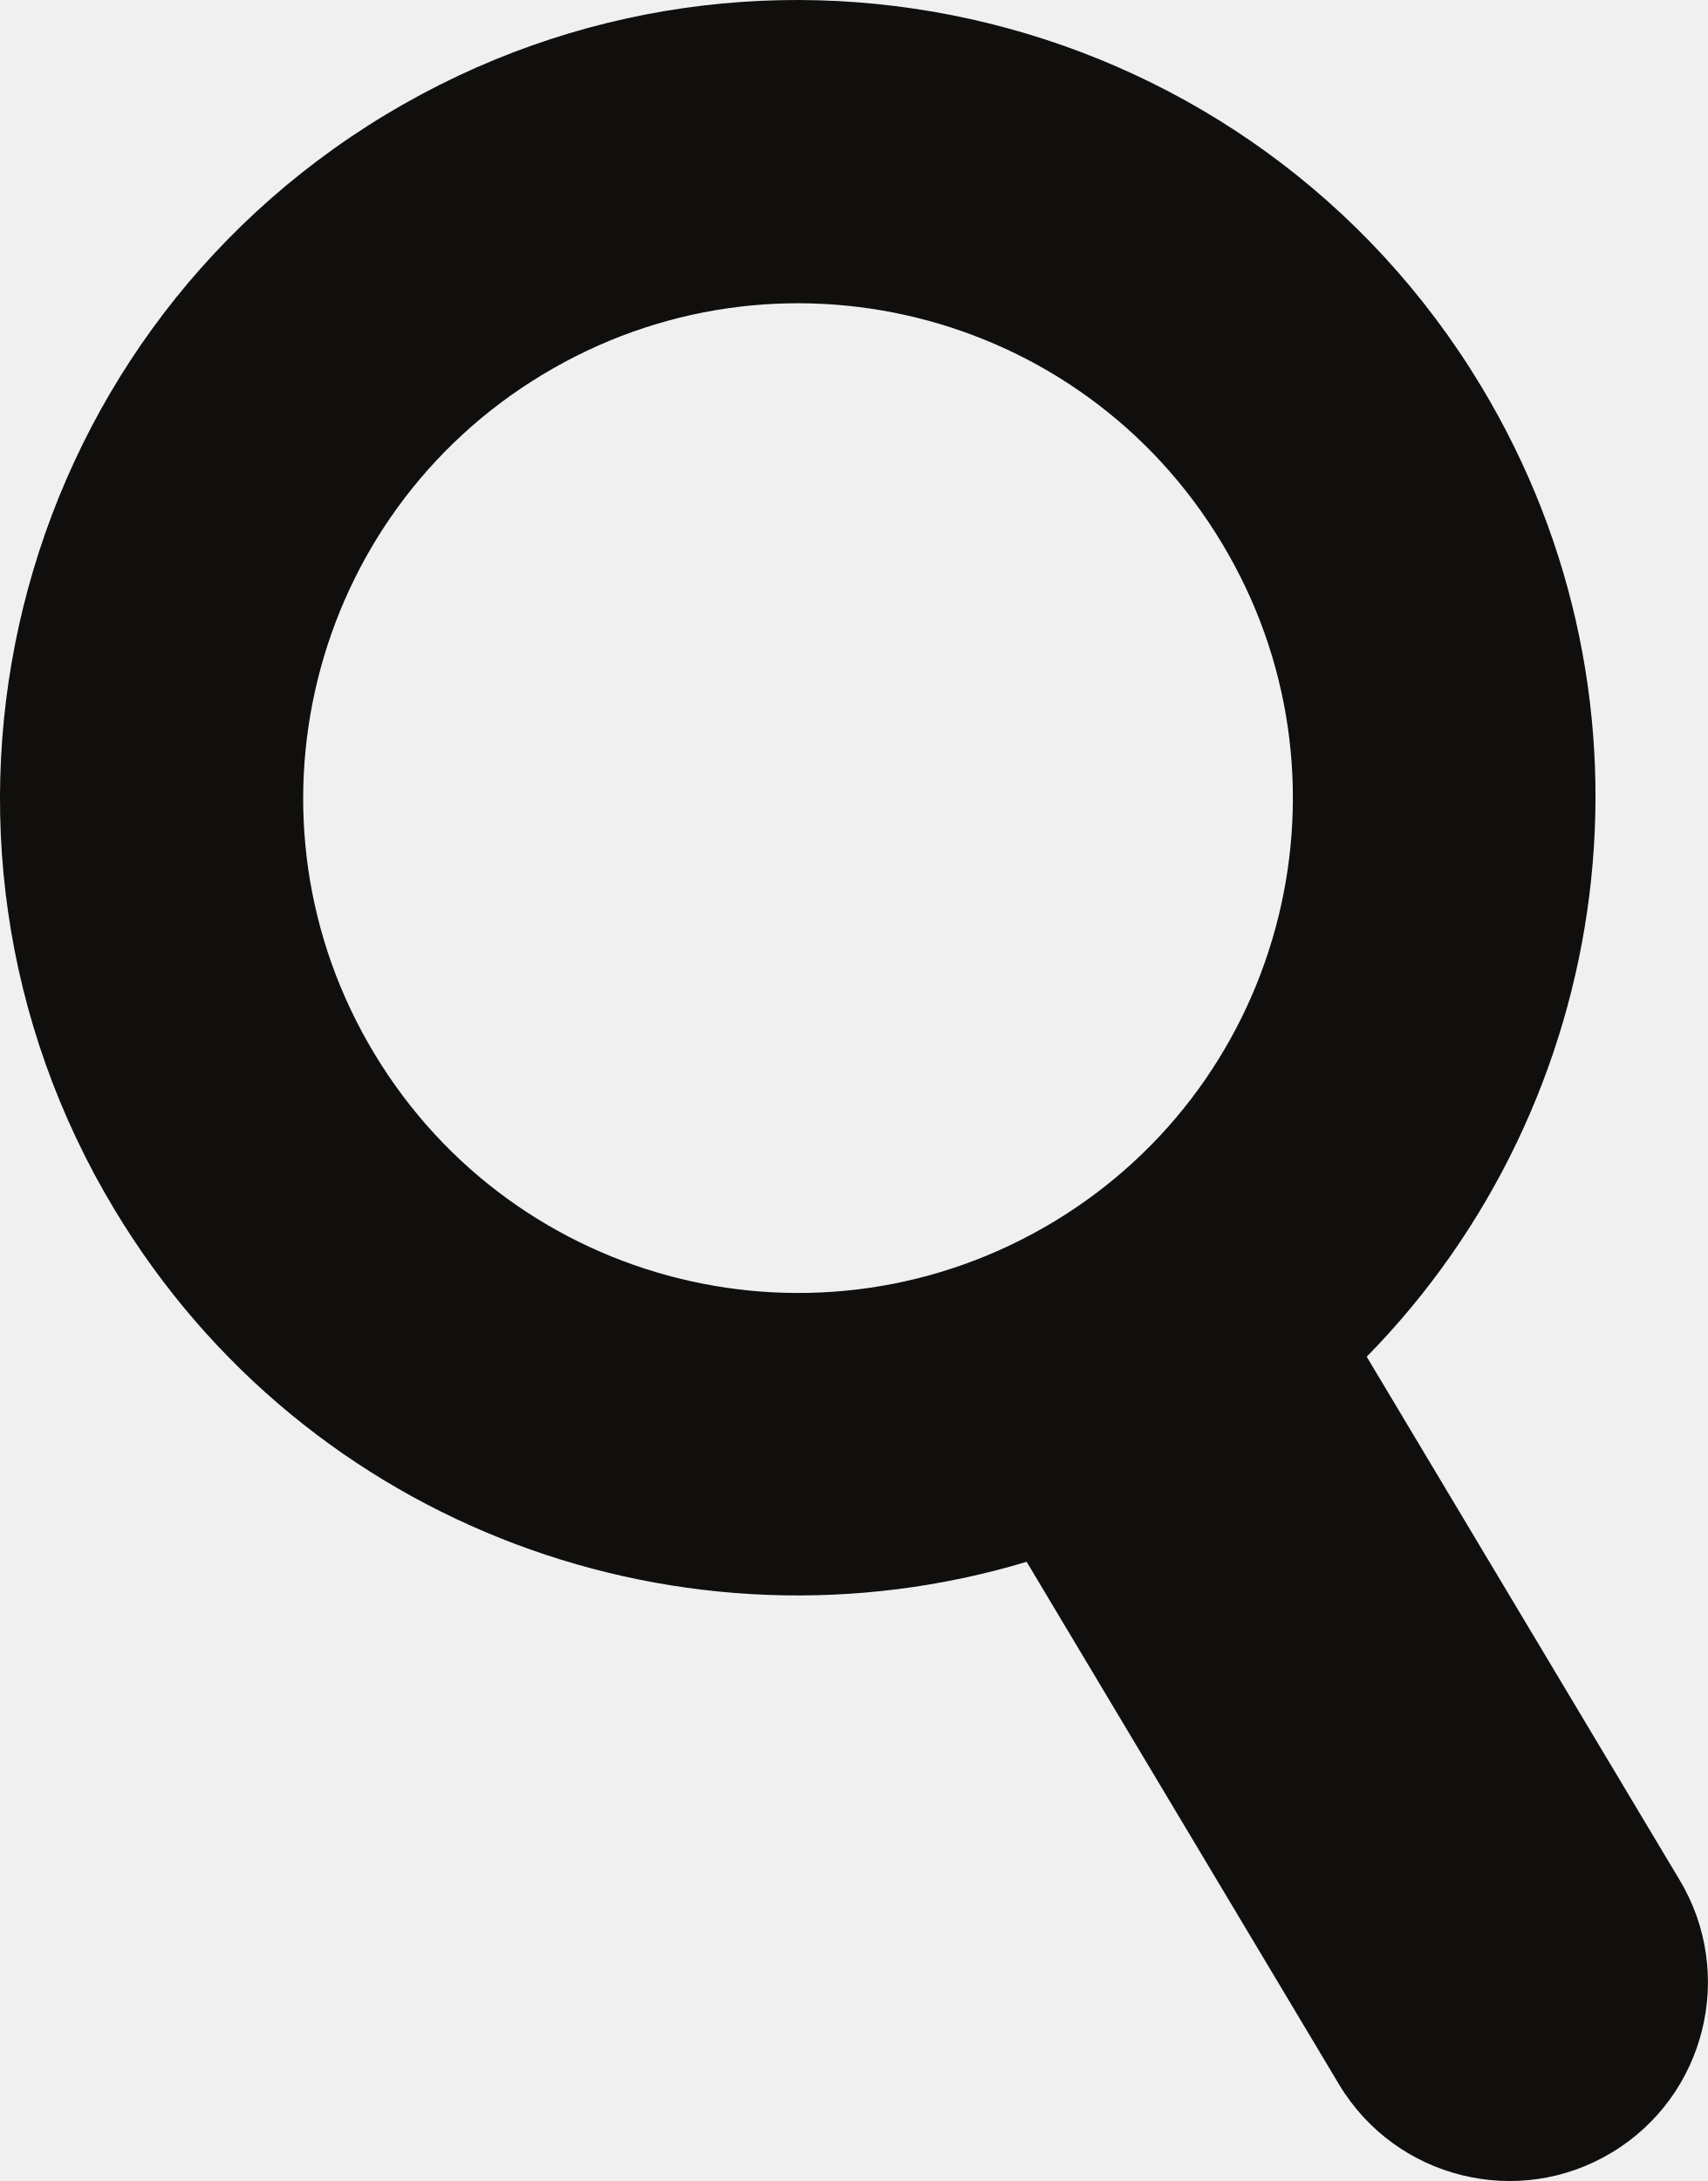
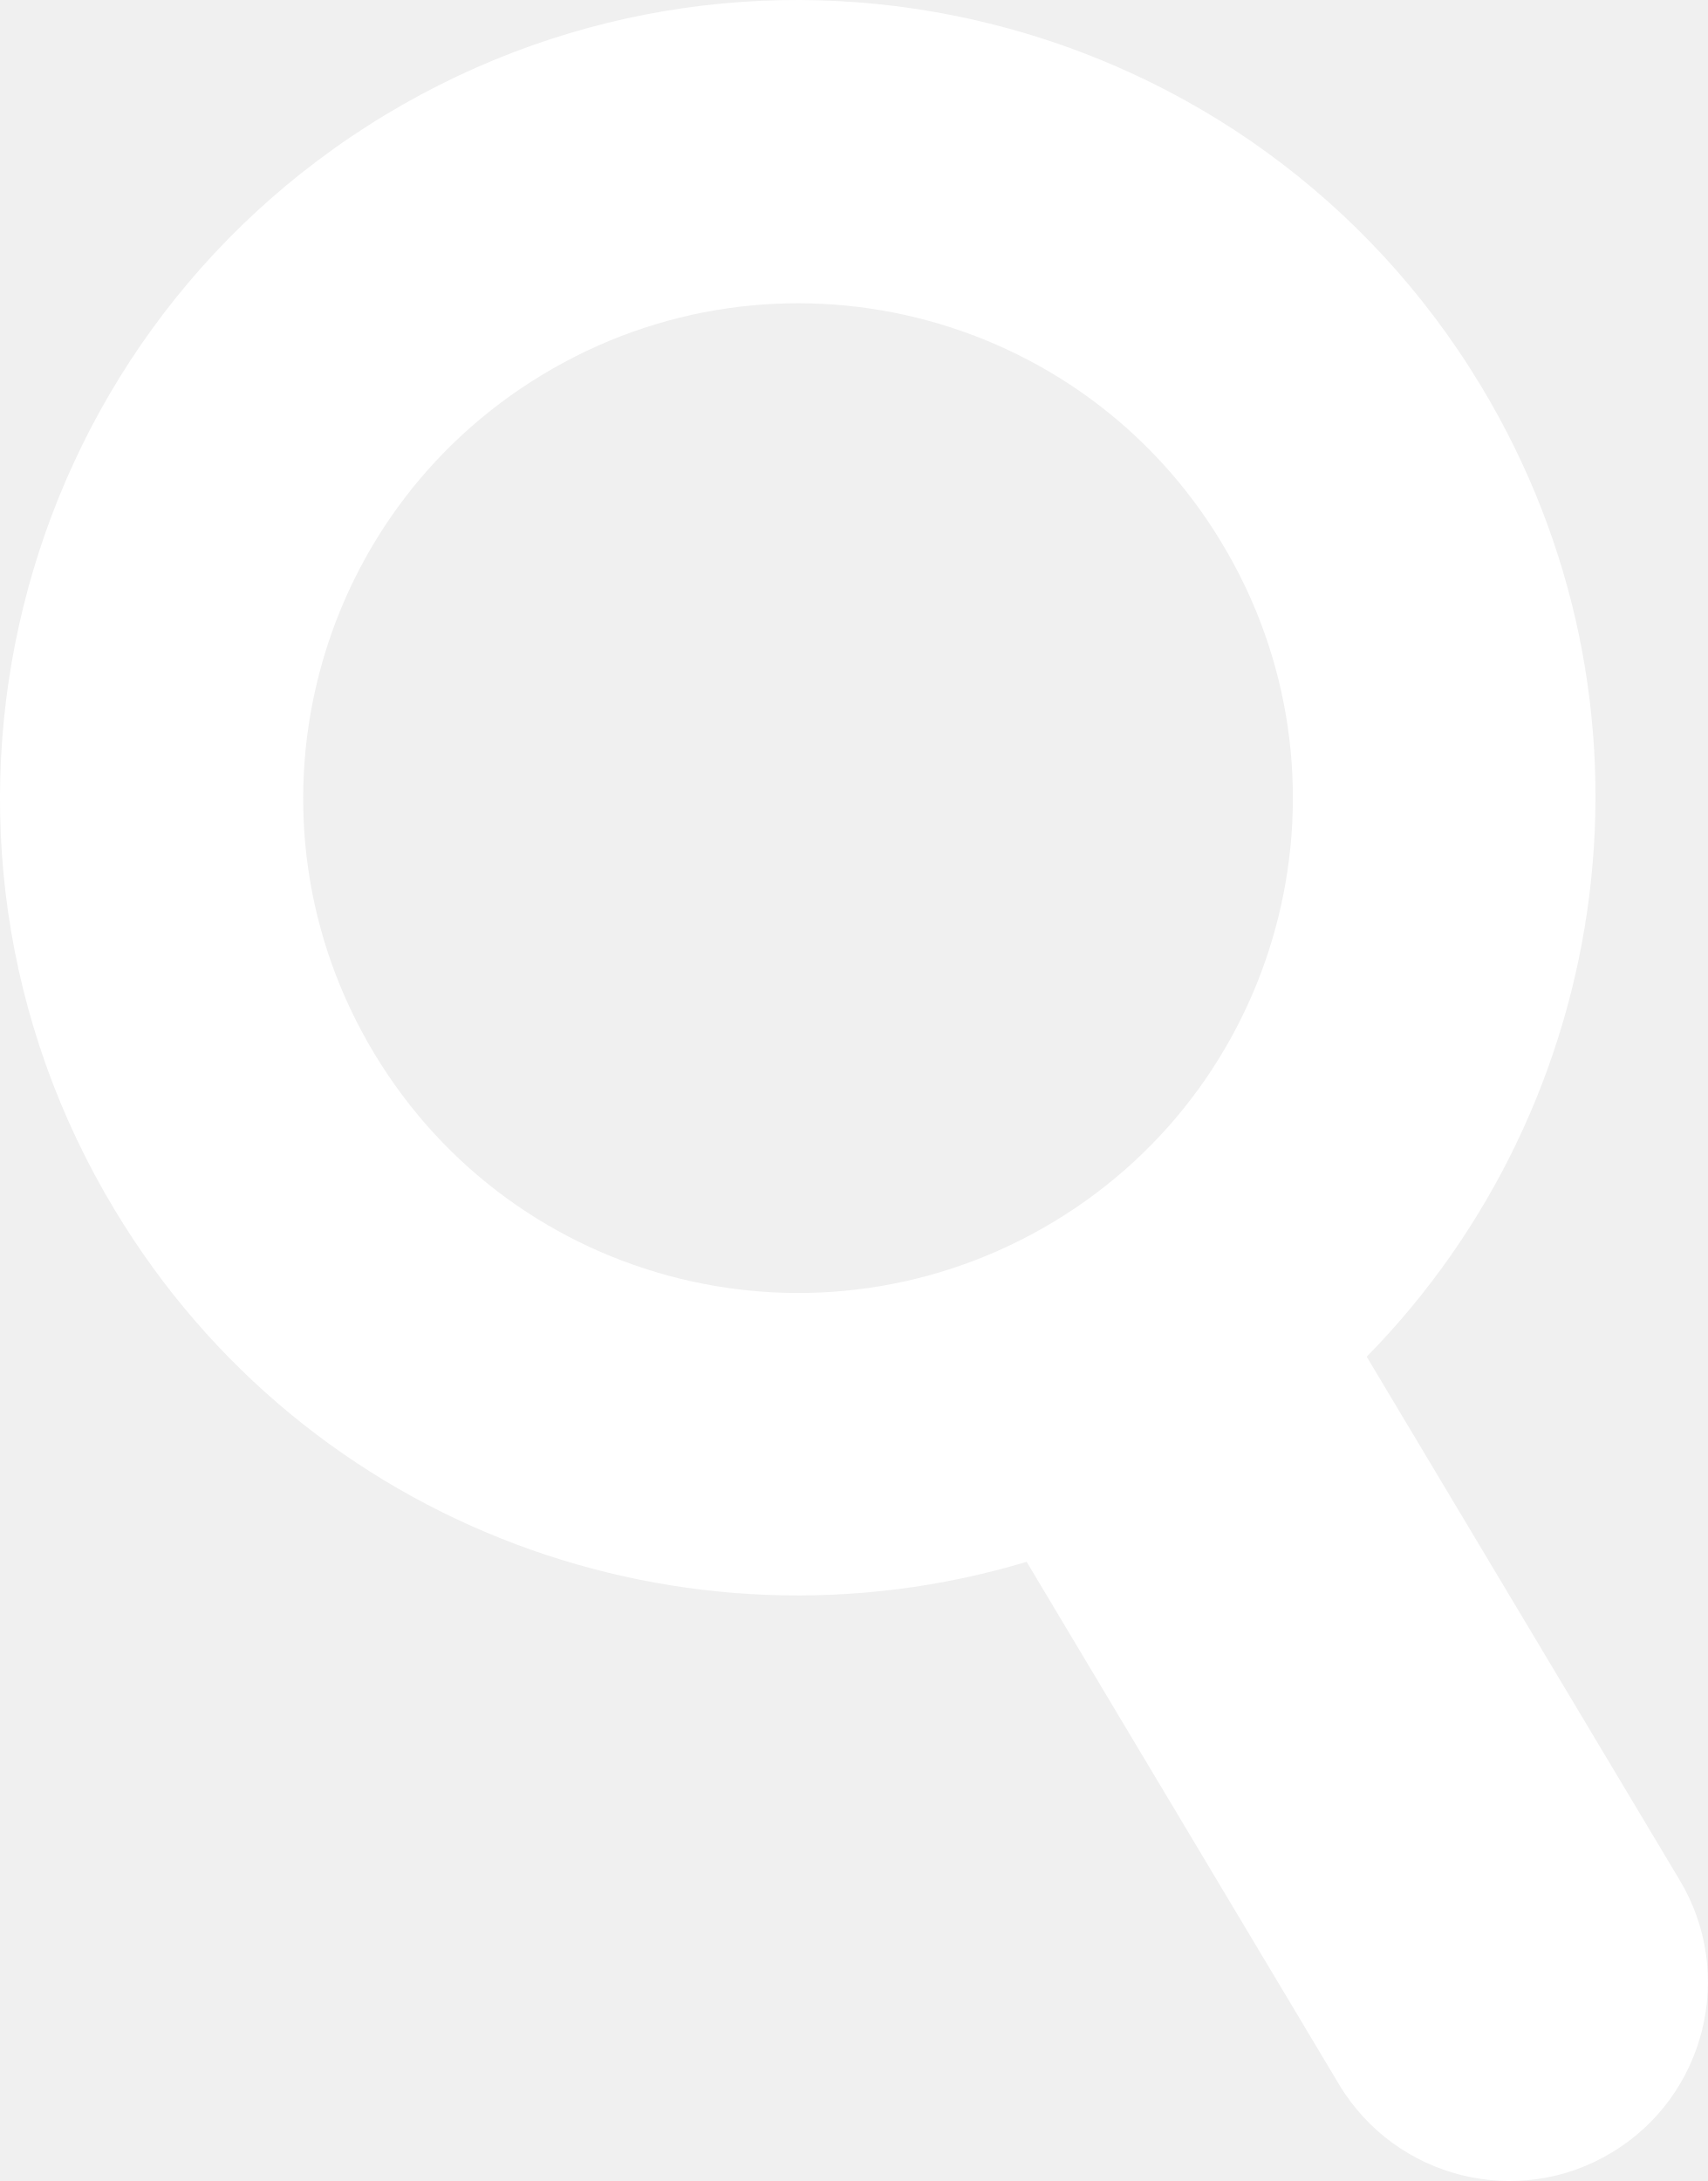
<svg xmlns="http://www.w3.org/2000/svg" version="1.1" width="31.327" height="40" viewBox="0 0 31.327 40">
  <g transform="matrix(1.333333,0,0,-1.333333,-641.6131,646.6717)">
    <g transform="scale(0.1)">
-       <path d="m 4957.07,4681.99 c -32.23,-19.42 -74.05,-9.1 -93.46,23.1 -19.44,32.19 -9.06,73.99 23.09,93.4 32.22,19.47 74.05,9.14 93.45,-23.1 19.43,-32.16 9.08,-74 -23.08,-93.4 z m 86.05,-90.49 -43.01,71.92 c 34.26,34.9 42.15,89.73 15.72,133.53 -31.3,51.89 -98.75,68.61 -150.69,37.31 -51.87,-31.31 -68.56,-98.81 -37.24,-150.68 26.43,-43.86 78.59,-62.45 125.43,-48.37 l 43,-71.93 c 7.81,-12.96 24.64,-17.1 37.5,-9.32 12.9,7.76 17.1,24.6 9.29,37.54" style="fill:#100f0d;fill-opacity:1;fill-rule:nonzero;stroke:none" />
+       <path d="m 4957.07,4681.99 c -32.23,-19.42 -74.05,-9.1 -93.46,23.1 -19.44,32.19 -9.06,73.99 23.09,93.4 32.22,19.47 74.05,9.14 93.45,-23.1 19.43,-32.16 9.08,-74 -23.08,-93.4 z m 86.05,-90.49 -43.01,71.92 c 34.26,34.9 42.15,89.73 15.72,133.53 -31.3,51.89 -98.75,68.61 -150.69,37.31 -51.87,-31.31 -68.56,-98.81 -37.24,-150.68 26.43,-43.86 78.59,-62.45 125.43,-48.37 l 43,-71.93 c 7.81,-12.96 24.64,-17.1 37.5,-9.32 12.9,7.76 17.1,24.6 9.29,37.54" style="fill:#ffffff;fill-opacity:1;fill-rule:nonzero;stroke:none" />
    </g>
  </g>
</svg>
